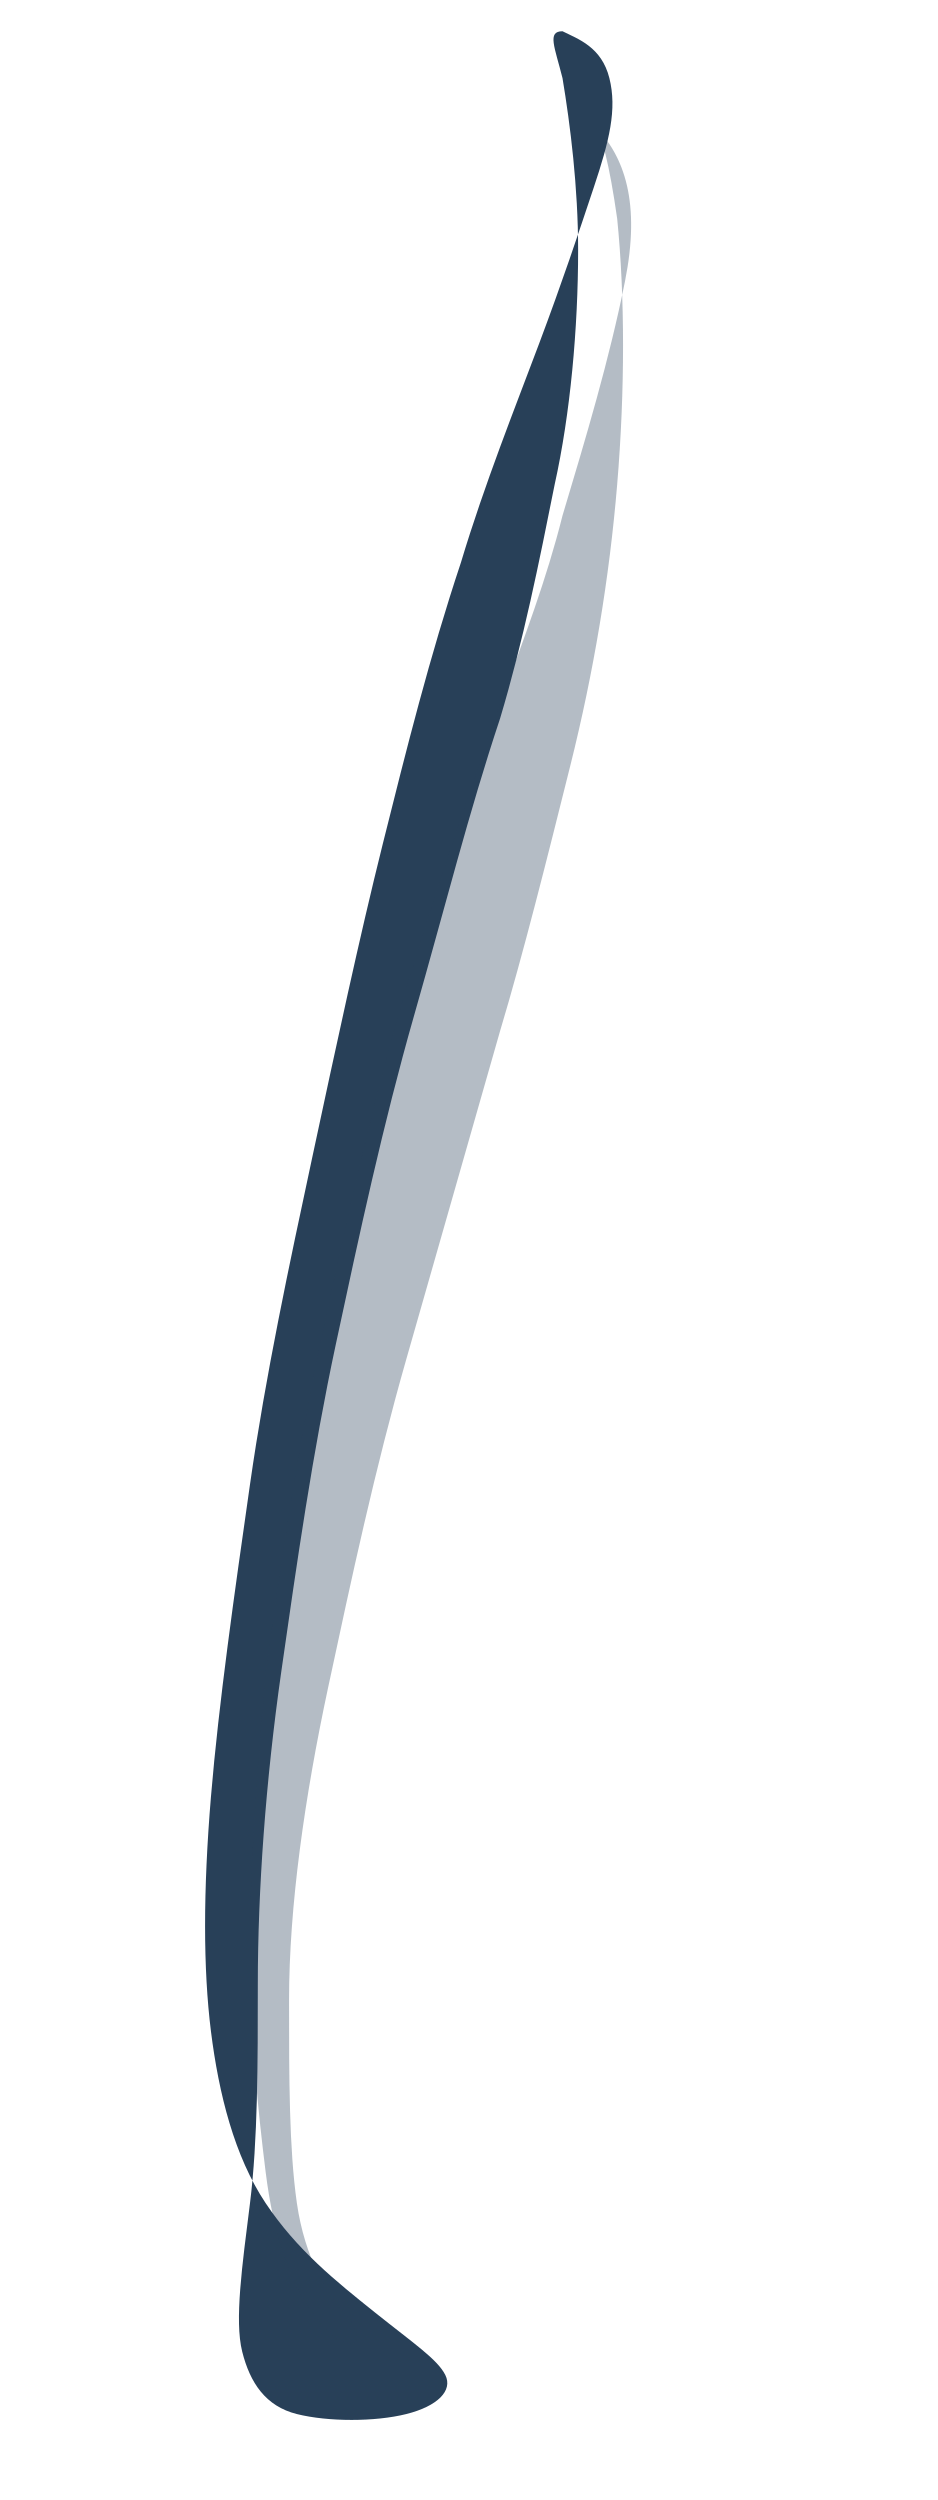
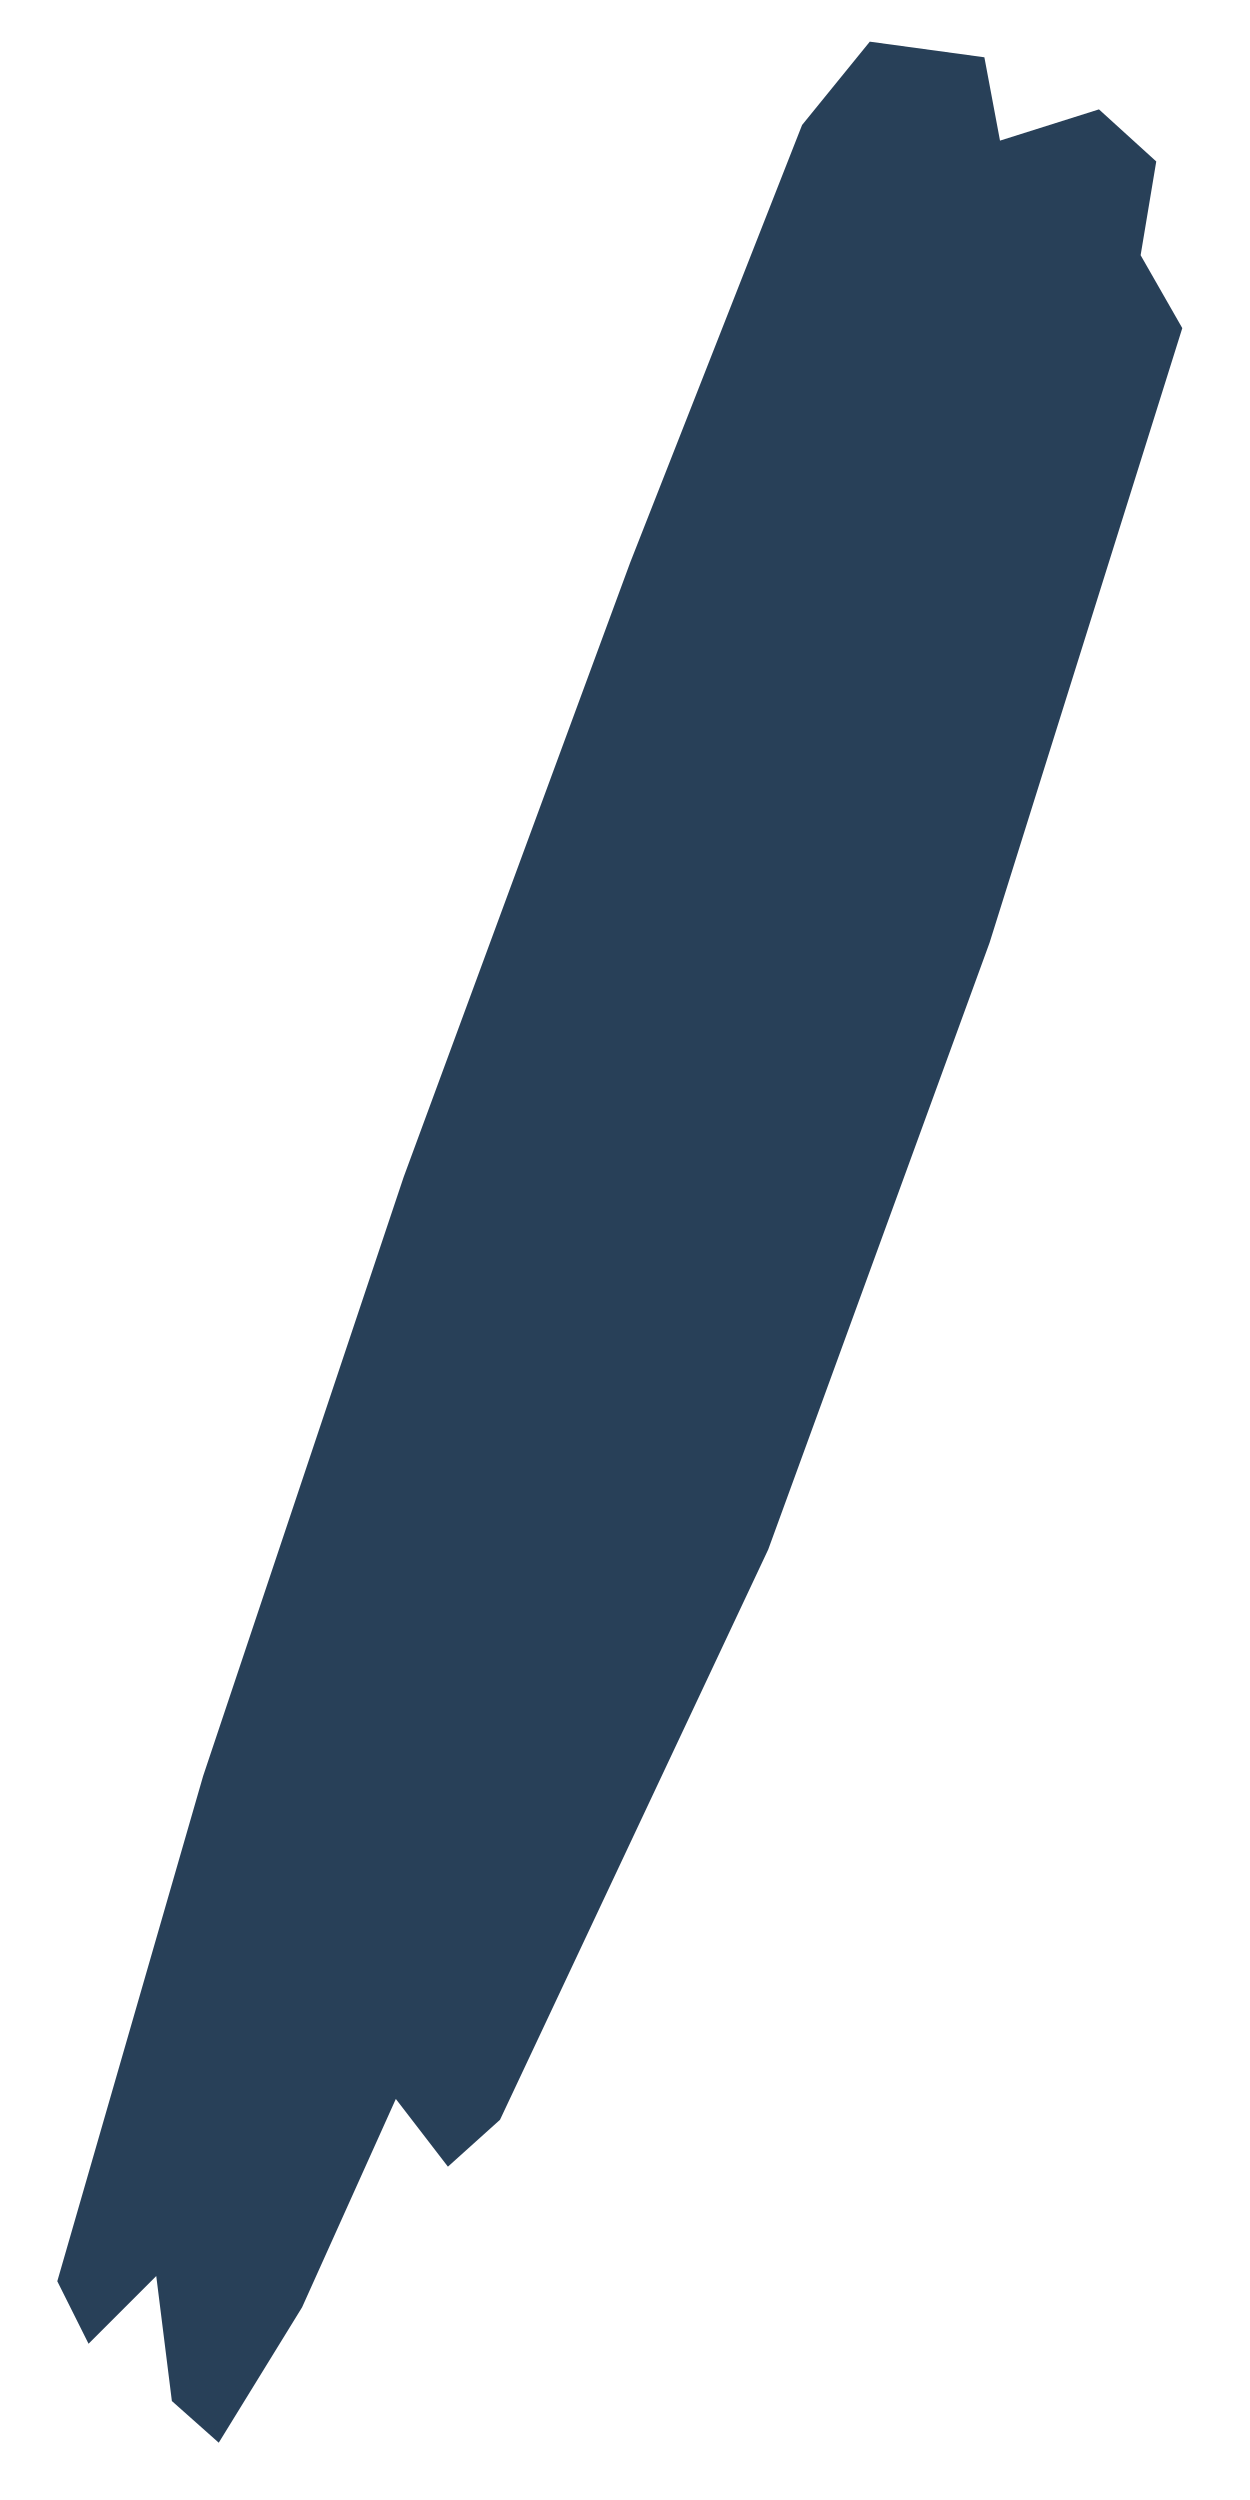
- <svg xmlns="http://www.w3.org/2000/svg" viewBox="0 0 60 160" width="60" height="160" fill="none">
-   <path d="       M36 2       C37 2.5, 38.5 3, 39 5       C39.5 7, 39 9, 38 12       C37 15, 36 18, 34.5 22       C33 26, 31 31, 29.5 36       C27.5 42, 26 48, 24.5 54       C23 60, 21.5 67, 20 74       C18.5 81, 17 88, 16 95       C15 102, 14 109, 13.5 115       C13 121, 13 126, 13.5 130       C14 134, 15 138, 17 141       C19 144, 21.5 146, 24 148       C26.5 150, 28 151, 28.5 152       C29 153, 28 154, 26 154.5       C24 155, 21 155, 19 154.5       C17 154, 16 152.5, 15.5 150.5       C15 148.5, 15.5 145, 16 141       C16.5 137, 16.5 132, 16.5 127       C16.5 121, 17 114, 18 107       C19 100, 20 93, 21.5 86       C23 79, 24.5 72, 26.5 65       C28.5 58, 30 52, 32 46       C33.5 41, 34.5 36, 35.5 31       C36.5 26.5, 37 21, 37 16       C37 12, 36.5 8, 36 5       C35.5 3, 35 2, 36 2       Z     " fill="#284058" />
-   <path d="       M38 8 C40 10, 41 13, 40 18 C39 23, 37.5 28, 36 33       C35 37, 33.5 41, 32 45 C30 51, 27.5 58, 25.5 65       C23.5 72, 22 79, 20.5 86 C19 93, 18 100, 17 107       C16.5 113, 16 119, 16 125 C16 130, 16.5 135, 17 139       C17.5 143, 18.5 146, 20 148 C21 149.5, 22 150, 22.5 150       C23 150, 23 149, 22 148 C21 147, 19.5 144.5, 19 141       C18.5 137.5, 18.5 133, 18.5 128 C18.5 122, 19.5 115, 21 108       C22.5 101, 24 94, 26 87 C28 80, 30 73, 32 66       C33.5 61, 35 55, 36.5 49 C38 43, 39 37, 39.5 31       C40 25, 40 19, 39.5 14 C39 10.5, 38.5 8.5, 38 8 Z     " fill="#284058" opacity="0.35" />
+ <svg xmlns="http://www.w3.org/2000/svg" viewBox="0 0 48 96" width="48" height="96" fill="none">
+   <path d="M30.8 4.8 L33.4 1.6 L37.8 2.2 L38.4 5.4 L42.2 4.2 L44.4 6.2 L43.8 9.8 L45.4 12.6 L38.0 36.2 L29.5 59.5 L19.2 81.4 L17.2 83.2 L15.2 80.6 L11.6 88.6 L8.4 93.8 L6.6 92.2 L6.0 87.4 L3.4 90.0 L2.2 87.6 L7.8 68.2 L15.5 45.2 L24.2 21.6 Z" fill="#284058" />
</svg>
